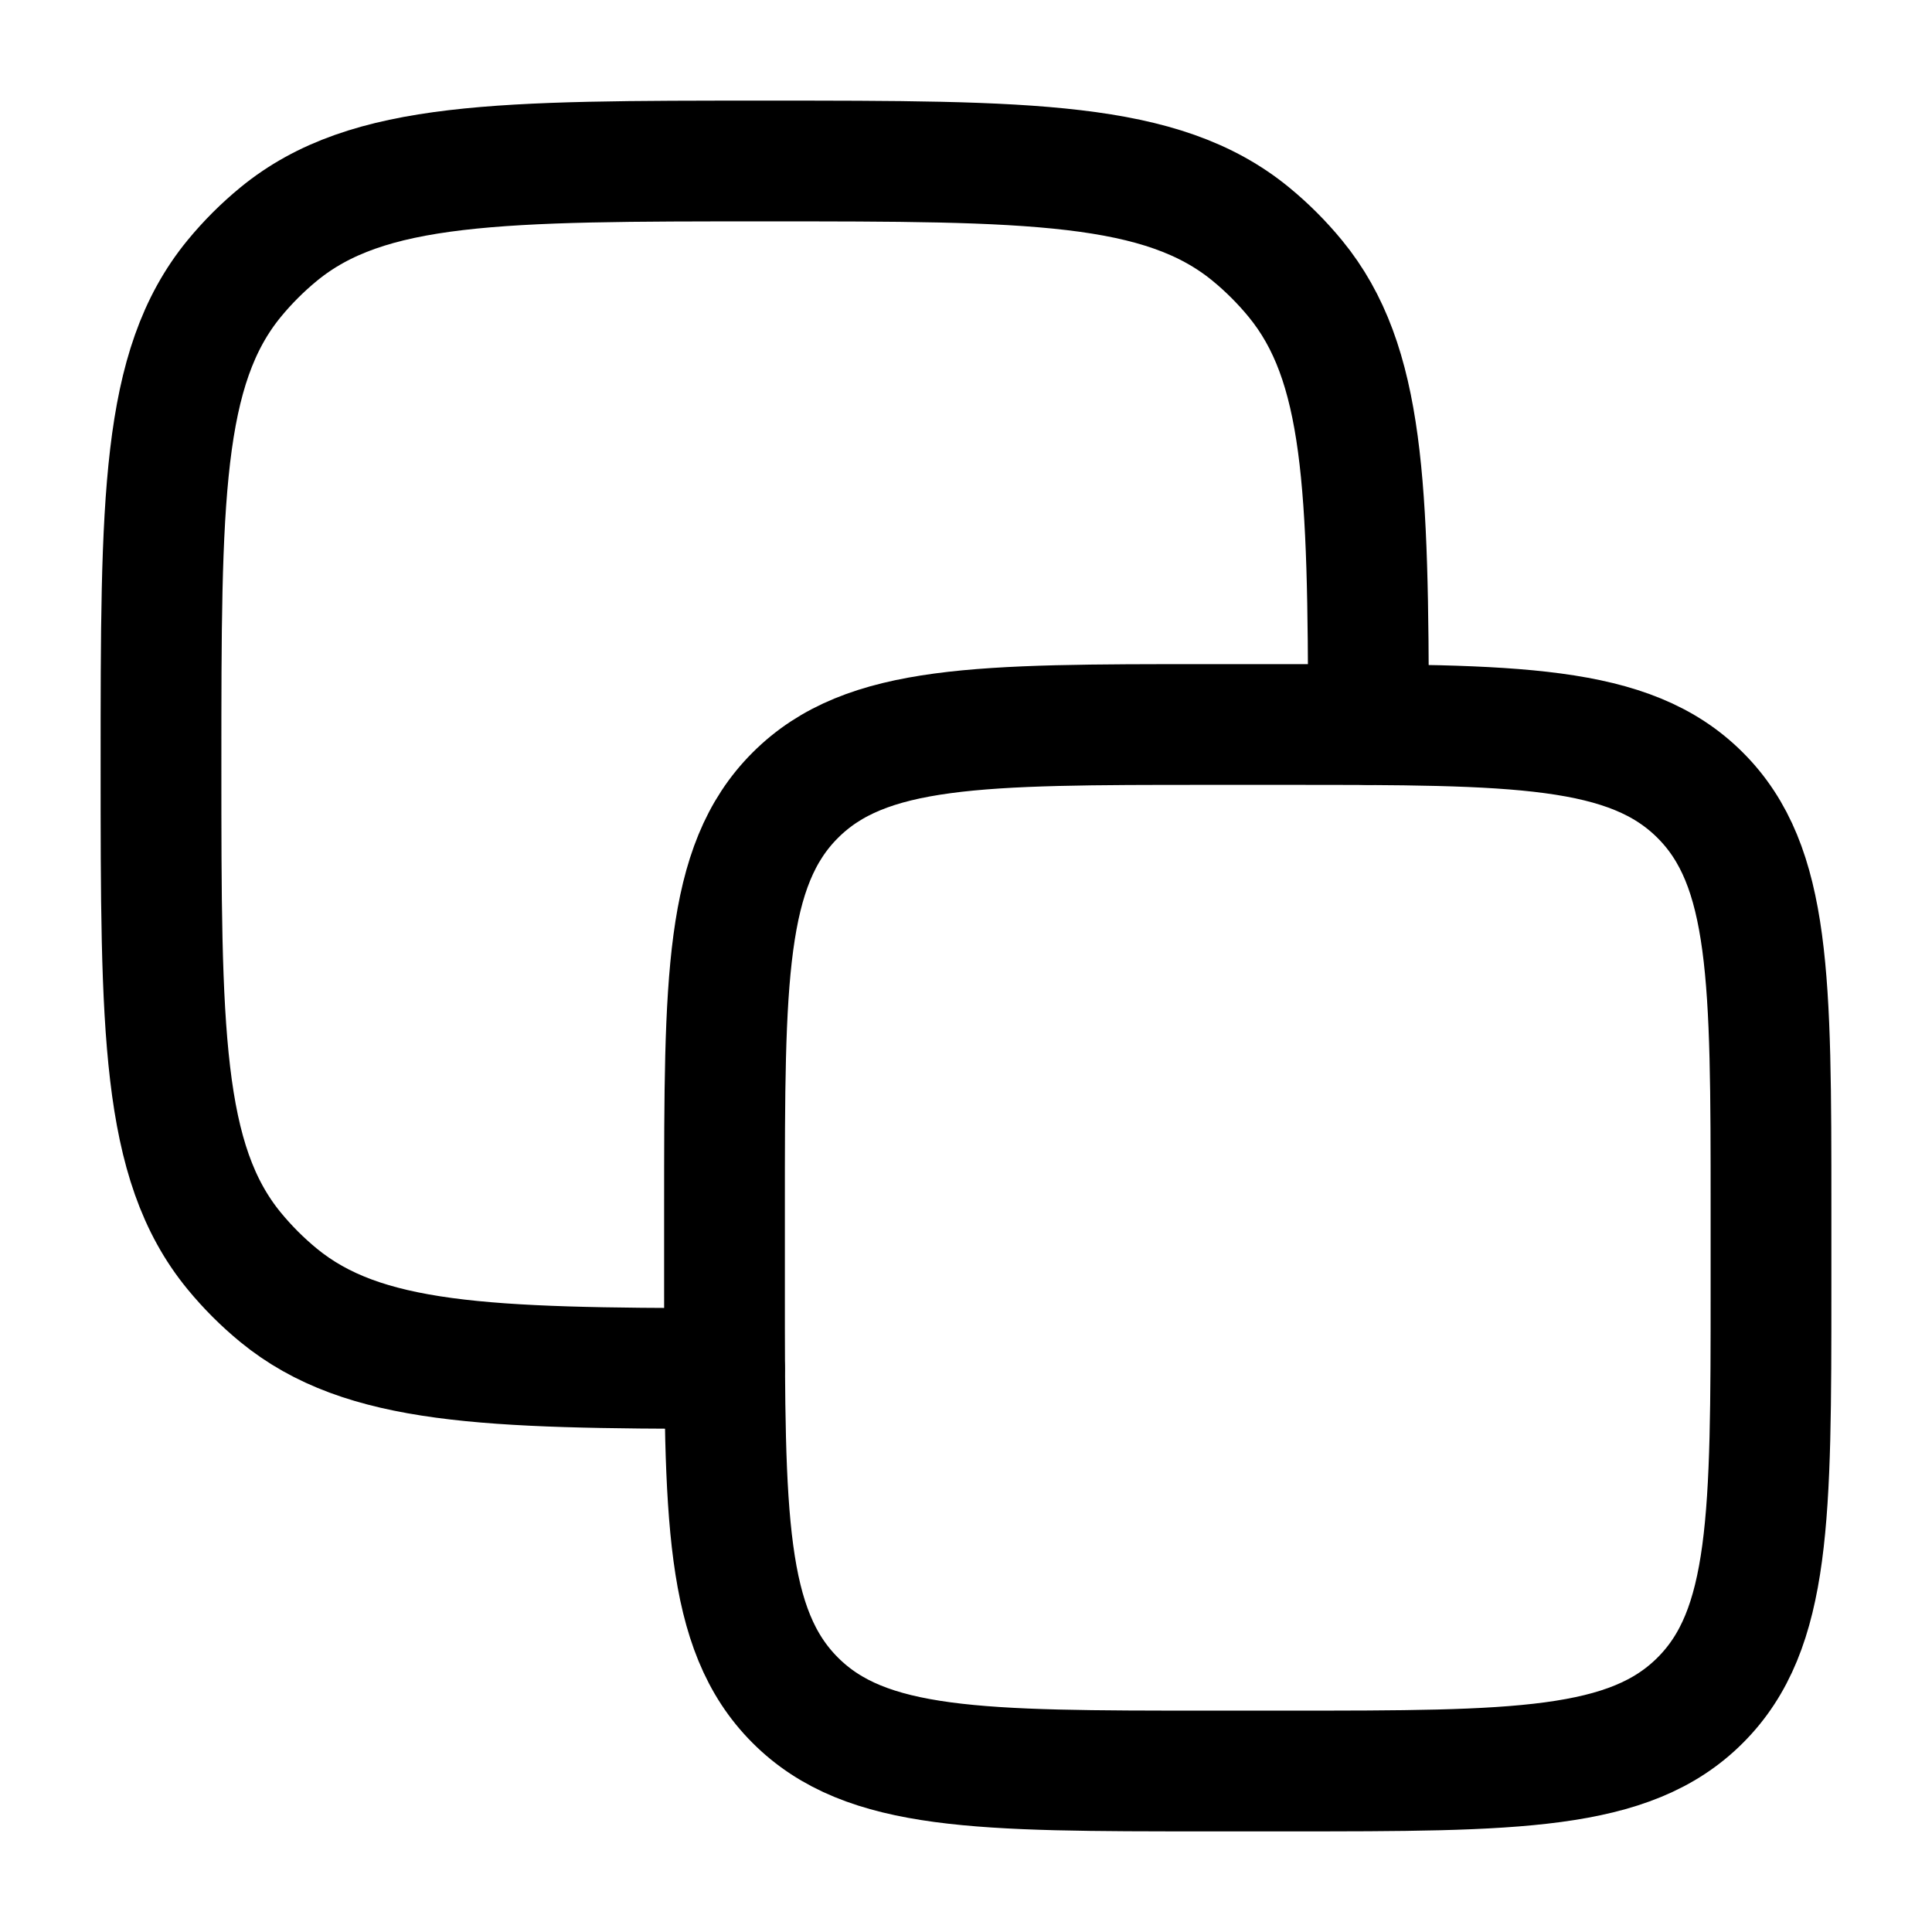
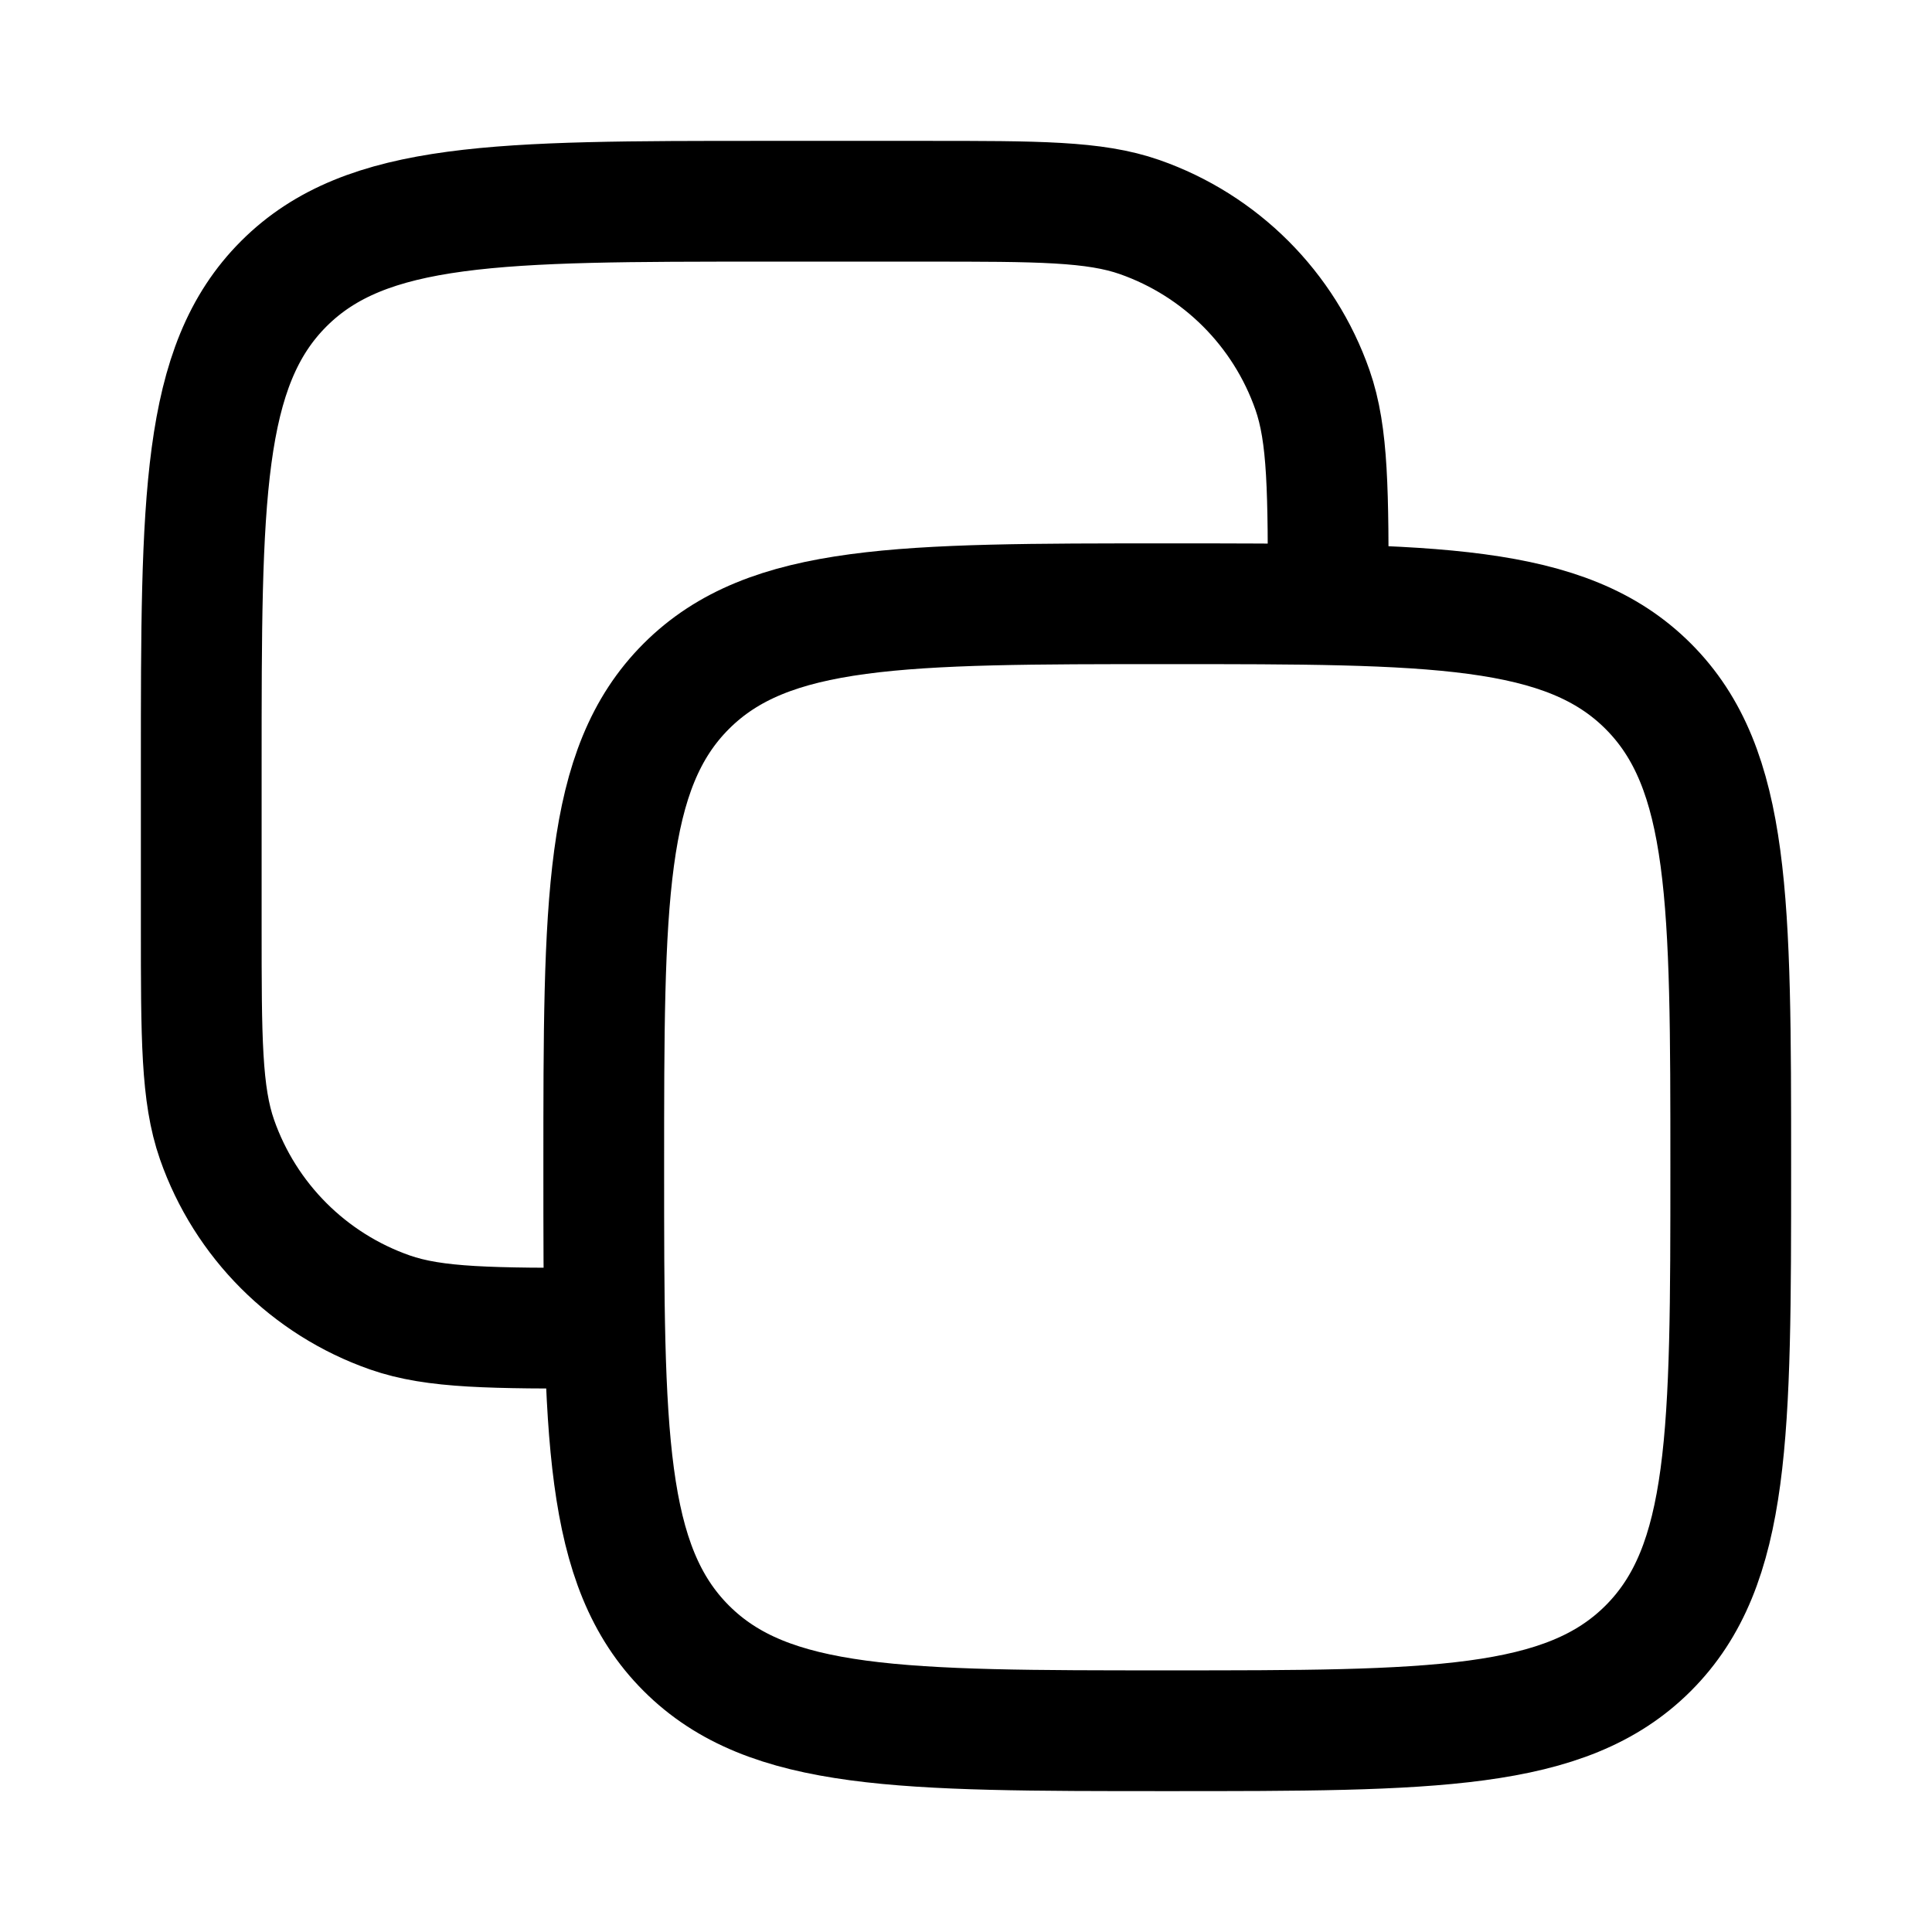
<svg xmlns="http://www.w3.org/2000/svg" fill="none" viewBox="0 0 24 24">
-   <path stroke="currentColor" stroke-linecap="round" stroke-linejoin="round" stroke-width="1.5" d="M9 15c0-2.828 0-4.243.879-5.121C10.757 9 12.172 9 15 9h1c2.828 0 4.243 0 5.121.879C22 10.757 22 12.172 22 15v1c0 2.828 0 4.243-.879 5.121C20.243 22 18.828 22 16 22h-1c-2.828 0-4.243 0-5.121-.879C9 20.243 9 18.828 9 16z" />
-   <path stroke="currentColor" stroke-linecap="round" stroke-linejoin="round" stroke-width="1.5" d="M17 9c-.003-2.957-.047-4.489-.908-5.538a4 4 0 0 0-.554-.554C14.43 2 12.788 2 9.5 2c-3.287 0-4.931 0-6.038.908a4 4 0 0 0-.554.554C2 4.57 2 6.212 2 9.5c0 3.287 0 4.931.908 6.038a4 4 0 0 0 .554.554c1.05.86 2.58.906 5.538.908" />
+   <path stroke="currentColor" stroke-linecap="round" stroke-linejoin="round" stroke-width="1.5" d="M7.5 14.5c0-3.3 0-4.95 1.025-5.975S11.2 7.5 14.5 7.5s4.95 0 5.975 1.025S21.5 11.2 21.5 14.5s0 4.95-1.025 5.975S17.8 21.5 14.5 21.5s-4.95 0-5.975-1.025S7.5 17.8 7.5 14.5" />
+   <path stroke="currentColor" stroke-linecap="round" stroke-linejoin="round" stroke-width="1.5" d="M7.5 16.5c-1.396 0-2.095 0-2.656-.196a3.5 3.5 0 0 1-2.148-2.148C2.5 13.595 2.5 12.896 2.5 11.5v-2c0-3.3 0-4.95 1.025-5.975S6.2 2.5 9.5 2.5h2c1.396 0 2.095 0 2.656.196a3.5 3.5 0 0 1 2.148 2.148c.196.561.196 1.26.196 2.656" />
</svg>
